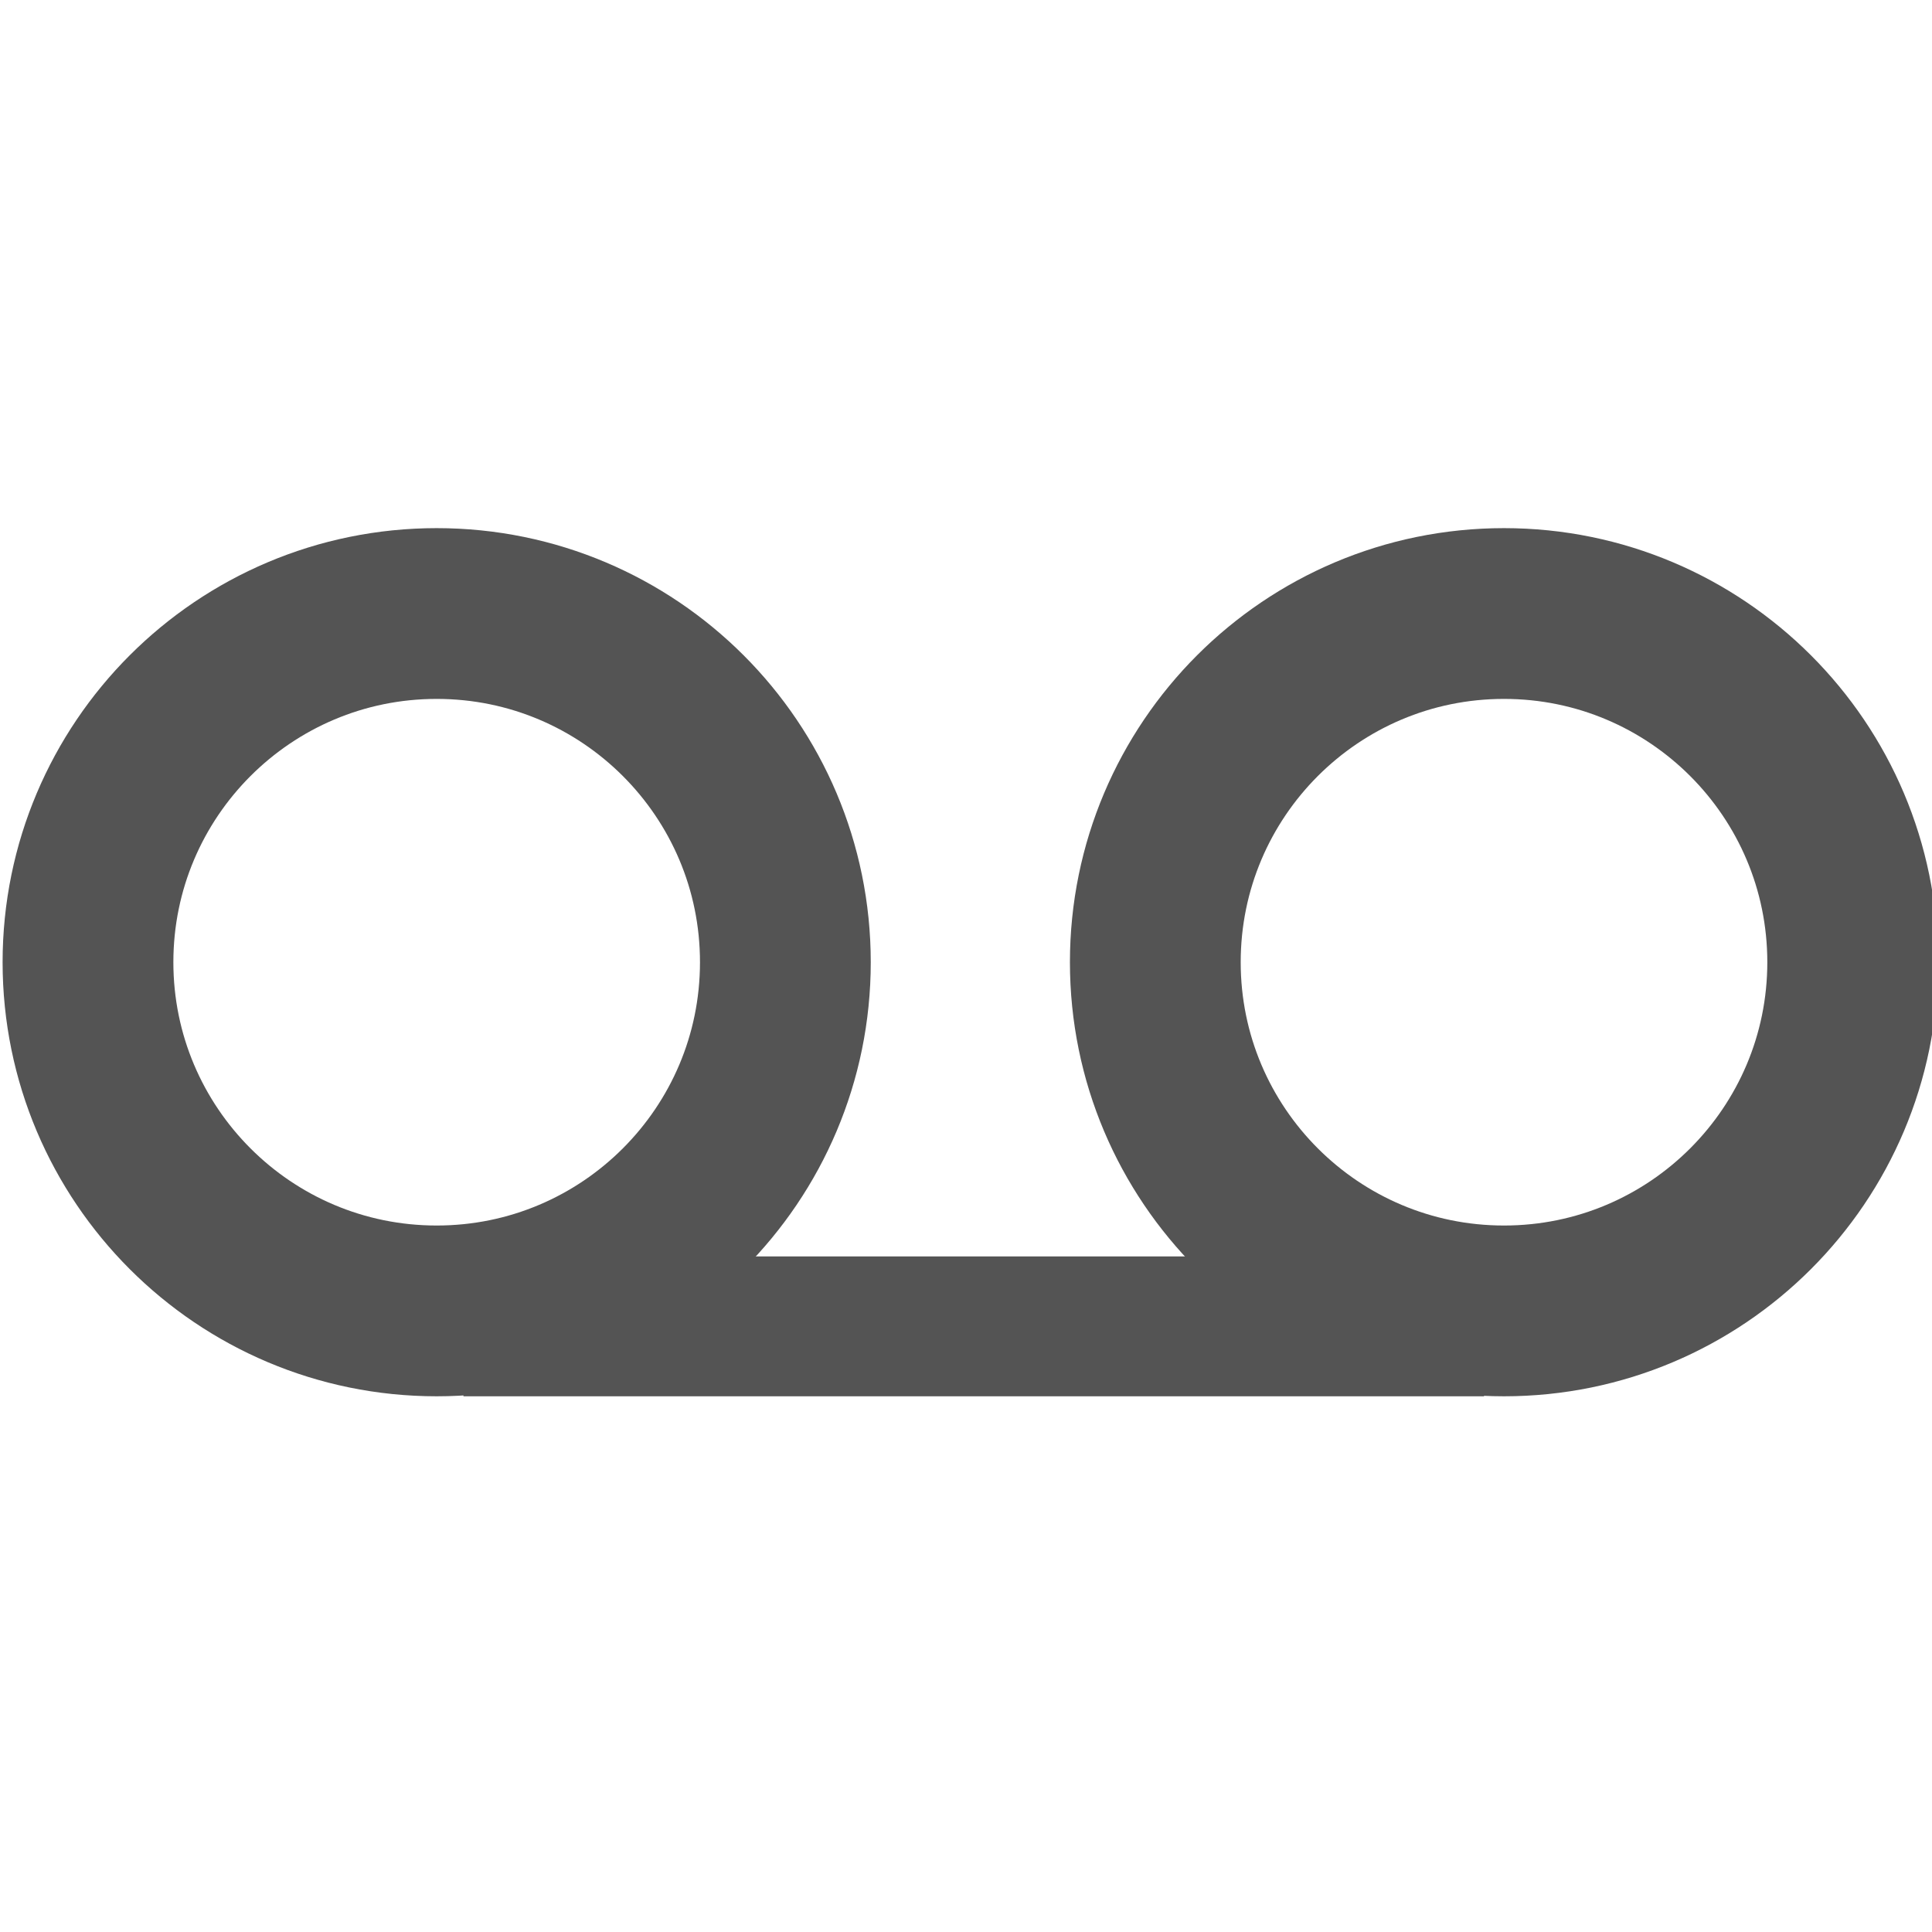
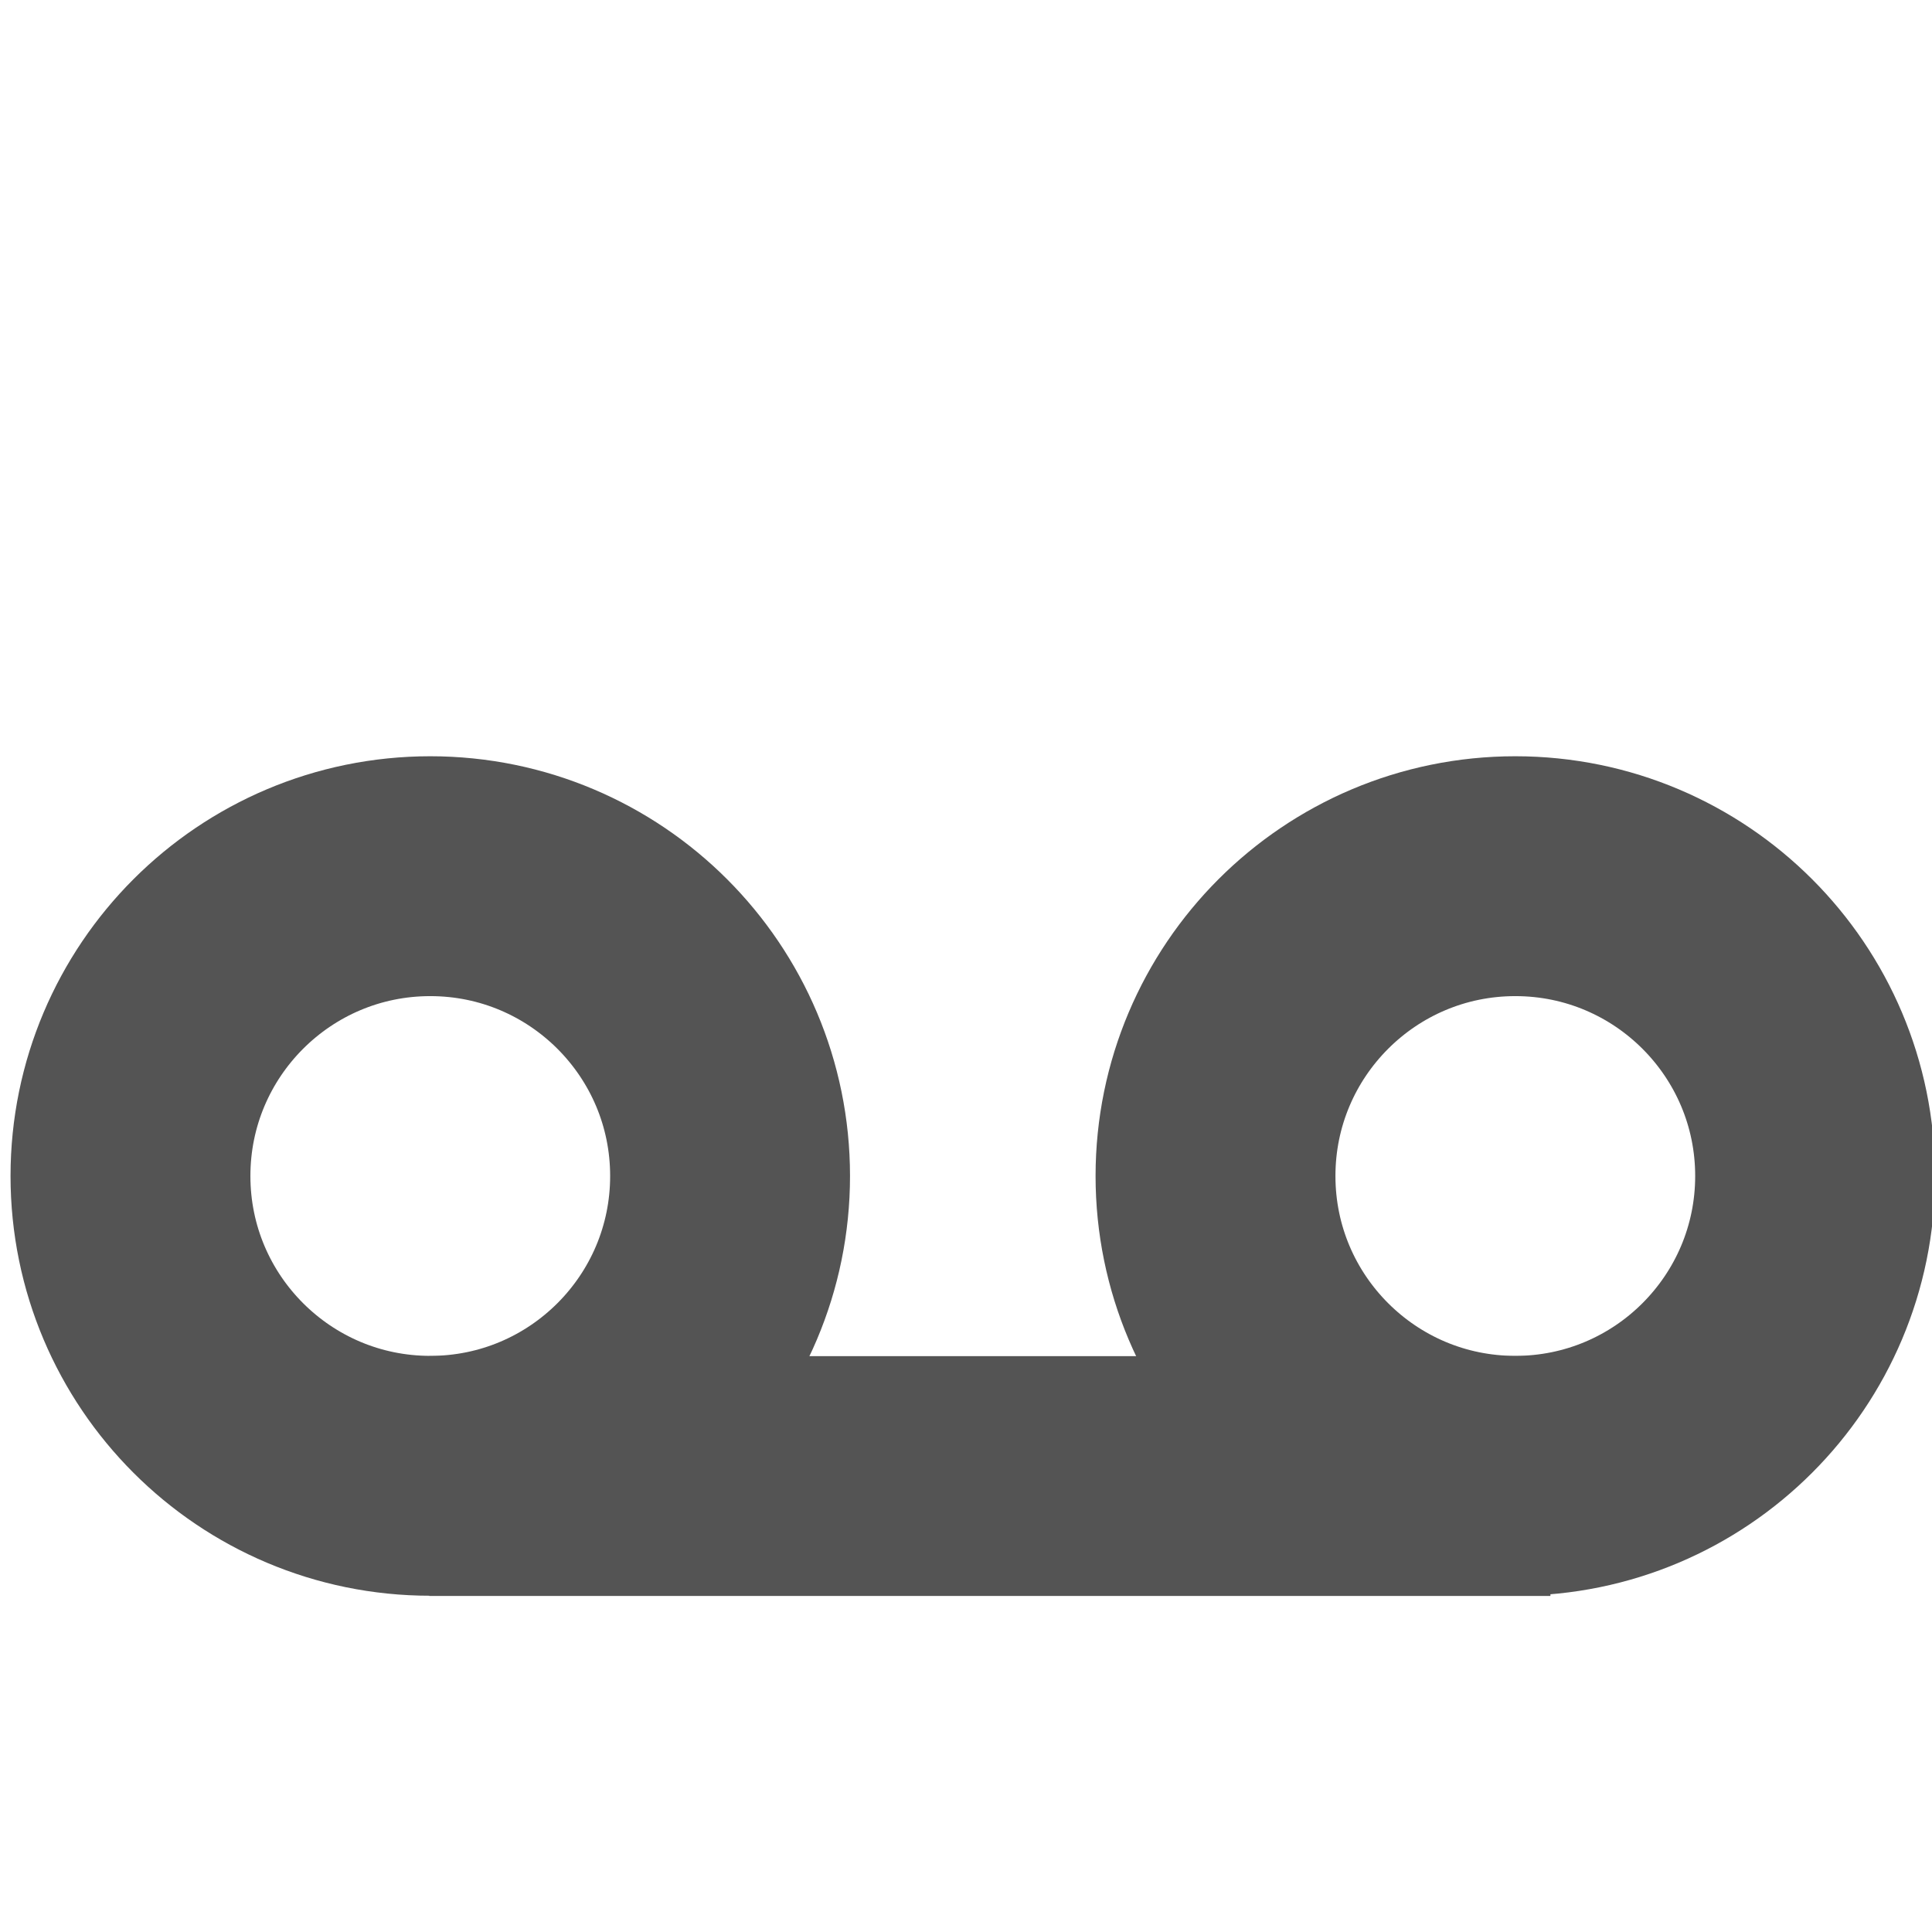
<svg xmlns="http://www.w3.org/2000/svg" xmlns:xlink="http://www.w3.org/1999/xlink" width="24" height="24" id="svg2" version="1.0">
  <defs id="defs4">
    <linearGradient id="linearGradient2433">
      <stop style="stop-color:#008000;stop-opacity:1;" offset="0" id="stop2435" />
      <stop style="stop-color:#008000;stop-opacity:0;" offset="1" id="stop2437" />
    </linearGradient>
    <linearGradient id="linearGradient4269">
      <stop style="stop-color:#26b000;stop-opacity:1;" offset="0" id="stop4271" />
      <stop style="stop-color:#26b000;stop-opacity:0;" offset="1" id="stop4273" />
    </linearGradient>
    <linearGradient id="linearGradient4183">
      <stop id="stop4185" offset="0" style="stop-color:#26b000;stop-opacity:1;" />
      <stop id="stop4187" offset="1" style="stop-color:#145f00;stop-opacity:1;" />
    </linearGradient>
    <linearGradient id="linearGradient4167">
      <stop style="stop-color:#80000e;stop-opacity:1;" offset="0" id="stop4169" />
      <stop style="stop-color:#b00014;stop-opacity:0;" offset="1" id="stop4171" />
    </linearGradient>
    <linearGradient xlink:href="#linearGradient2433" id="linearGradient2439" x1="2.966" y1="-0.801" x2="32.578" y2="16.739" gradientUnits="userSpaceOnUse" />
  </defs>
  <g id="layer1">
-     <rect style="color:#bebebe;fill:none;stroke:none;stroke-width:1;marker:none;visibility:visible;display:inline;overflow:visible" id="rect44095-0-2" width="27.25" height="27.25" x="-25.687" y="-27.125" transform="scale(-1,-1)" />
-     <rect style="color:#bebebe;fill:none;stroke:none;stroke-width:1;marker:none;visibility:visible;display:inline;overflow:visible" id="rect44095-0" width="27.358" height="27.358" x="-1.68" y="-4.353" />
-     <rect y="-18.074" x="-1.68" height="27.402" width="27.402" id="rect44122-0" style="color:#bebebe;fill:none;stroke:none;stroke-width:1;marker:none;visibility:visible;display:inline;overflow:visible" />
-     <rect y="-24.857" x="-2.743" height="26.104" width="26.104" id="rect43299-7-0" style="color:#bebebe;fill:none;stroke:none;stroke-width:1;marker:none;visibility:visible;display:inline;overflow:visible" transform="matrix(-0.258819,0.9659258,-0.9659258,-0.258819,0,0)" />
-     <g id="g12311" transform="translate(0,0.3125)">
-       <path transform="matrix(1.325869,0,0,1.325869,654.3168,73.52008)" d="m -486.142,-46.671 c 0,1.804 -1.463,3.267 -3.267,3.267 -1.804,0 -3.267,-1.463 -3.267,-3.267 0,-1.804 1.463,-3.267 3.267,-3.267 1.804,0 3.267,1.463 3.267,3.267 z" id="path10490" style="fill:none;stroke:#545454;stroke-width:1.6;stroke-miterlimit:4;stroke-opacity:1;stroke-dasharray:none" />
-       <path d="m -486.142,-46.671 c 0,1.804 -1.463,3.267 -3.267,3.267 -1.804,0 -3.267,-1.463 -3.267,-3.267 0,-1.804 1.463,-3.267 3.267,-3.267 1.804,0 3.267,1.463 3.267,3.267 z" id="path10490-1" style="fill:none;stroke:#545454;stroke-width:1.6;stroke-miterlimit:4;stroke-opacity:1;stroke-dasharray:none;display:inline" transform="matrix(1.325869,0,0,1.325869,667.5755,73.52008)" />
-       <path id="path11279" d="m 5.757,16.164 c 11.809,0 11.809,0 11.809,0 l 0,-0.848" style="fill:none;stroke:#545454;stroke-width:1.738;stroke-linecap:butt;stroke-linejoin:miter;stroke-miterlimit:4;stroke-opacity:1;stroke-dasharray:none" />
+     <g style="display:inline" id="g11069" transform="translate(-341.0002,-403)">
+       <use id="use11067" xlink:href="#g6252" y="0" x="0" width="1" height="1" transform="translate(-20,0)" />
    </g>
-     <rect y="2.25" x="-1.875" height="27.875" width="27.875" id="rect3246-4-3-8-3-7" style="color:#bebebe;fill:none;stroke:none;stroke-width:1;marker:none;visibility:visible;display:inline;overflow:visible" />
+     <g style="display:inline" id="g11069-5" transform="translate(-341.0002,-403)">
+       <use id="use11067-6" xlink:href="#g6252" y="0" x="0" width="1" height="1" transform="translate(-20,0)" />
+     </g>
+     <g style="display:inline" id="g11069-2" transform="translate(-341.0002,-403)">
+       <use id="use11067-7" xlink:href="#g6252" y="0" x="0" width="1" height="1" transform="translate(-20,0)" />
+     </g>
+     <g style="display:inline" id="g11069-1" transform="translate(-341.0002,-403)">
+       <use id="use11067-9" xlink:href="#g6252" y="0" x="0" width="1" height="1" transform="translate(-20,0)" />
+     </g>
+     <g id="g3016">
+       <g id="g3030" transform="translate(0,2.3125)">
+         <path transform="matrix(1.531999,0,0,1.531998,-524.7205,-254.5335)" d="m 348.427,174.171 c 0,1.342 -1.088,2.431 -2.431,2.431 -1.342,0 -2.431,-1.088 -2.431,-2.431 0,-1.342 1.088,-2.431 2.431,-2.431 1.342,0 2.431,1.088 2.431,2.431 z" id="path8576" style="color:#000000;fill:none;stroke:#545454;stroke-width:1.945;stroke-miterlimit:4;stroke-opacity:1;stroke-dasharray:none;marker:none;visibility:visible;display:inline;overflow:visible;enable-background:new" />
+         <path transform="matrix(1.531999,0,0,1.531998,-511.2418,-254.5335)" d="m 348.427,174.171 c 0,1.342 -1.088,2.431 -2.431,2.431 -1.342,0 -2.431,-1.088 -2.431,-2.431 0,-1.342 1.088,-2.431 2.431,-2.431 1.342,0 2.431,1.088 2.431,2.431 z" id="path8578" style="color:#000000;fill:none;stroke:#545454;stroke-width:1.945;stroke-miterlimit:4;stroke-opacity:1;stroke-dasharray:none;marker:none;visibility:visible;display:inline;overflow:visible;enable-background:new" />
+         <rect y="14.534" x="5.333" height="2.979" width="13.927" id="rect8584" style="color:#000000;fill:#545454;fill-opacity:1;fill-rule:nonzero;stroke:none;stroke-width:1.508;marker:none;visibility:visible;display:inline;overflow:visible;enable-background:new" />
+       </g>
+     </g>
  </g>
</svg>
